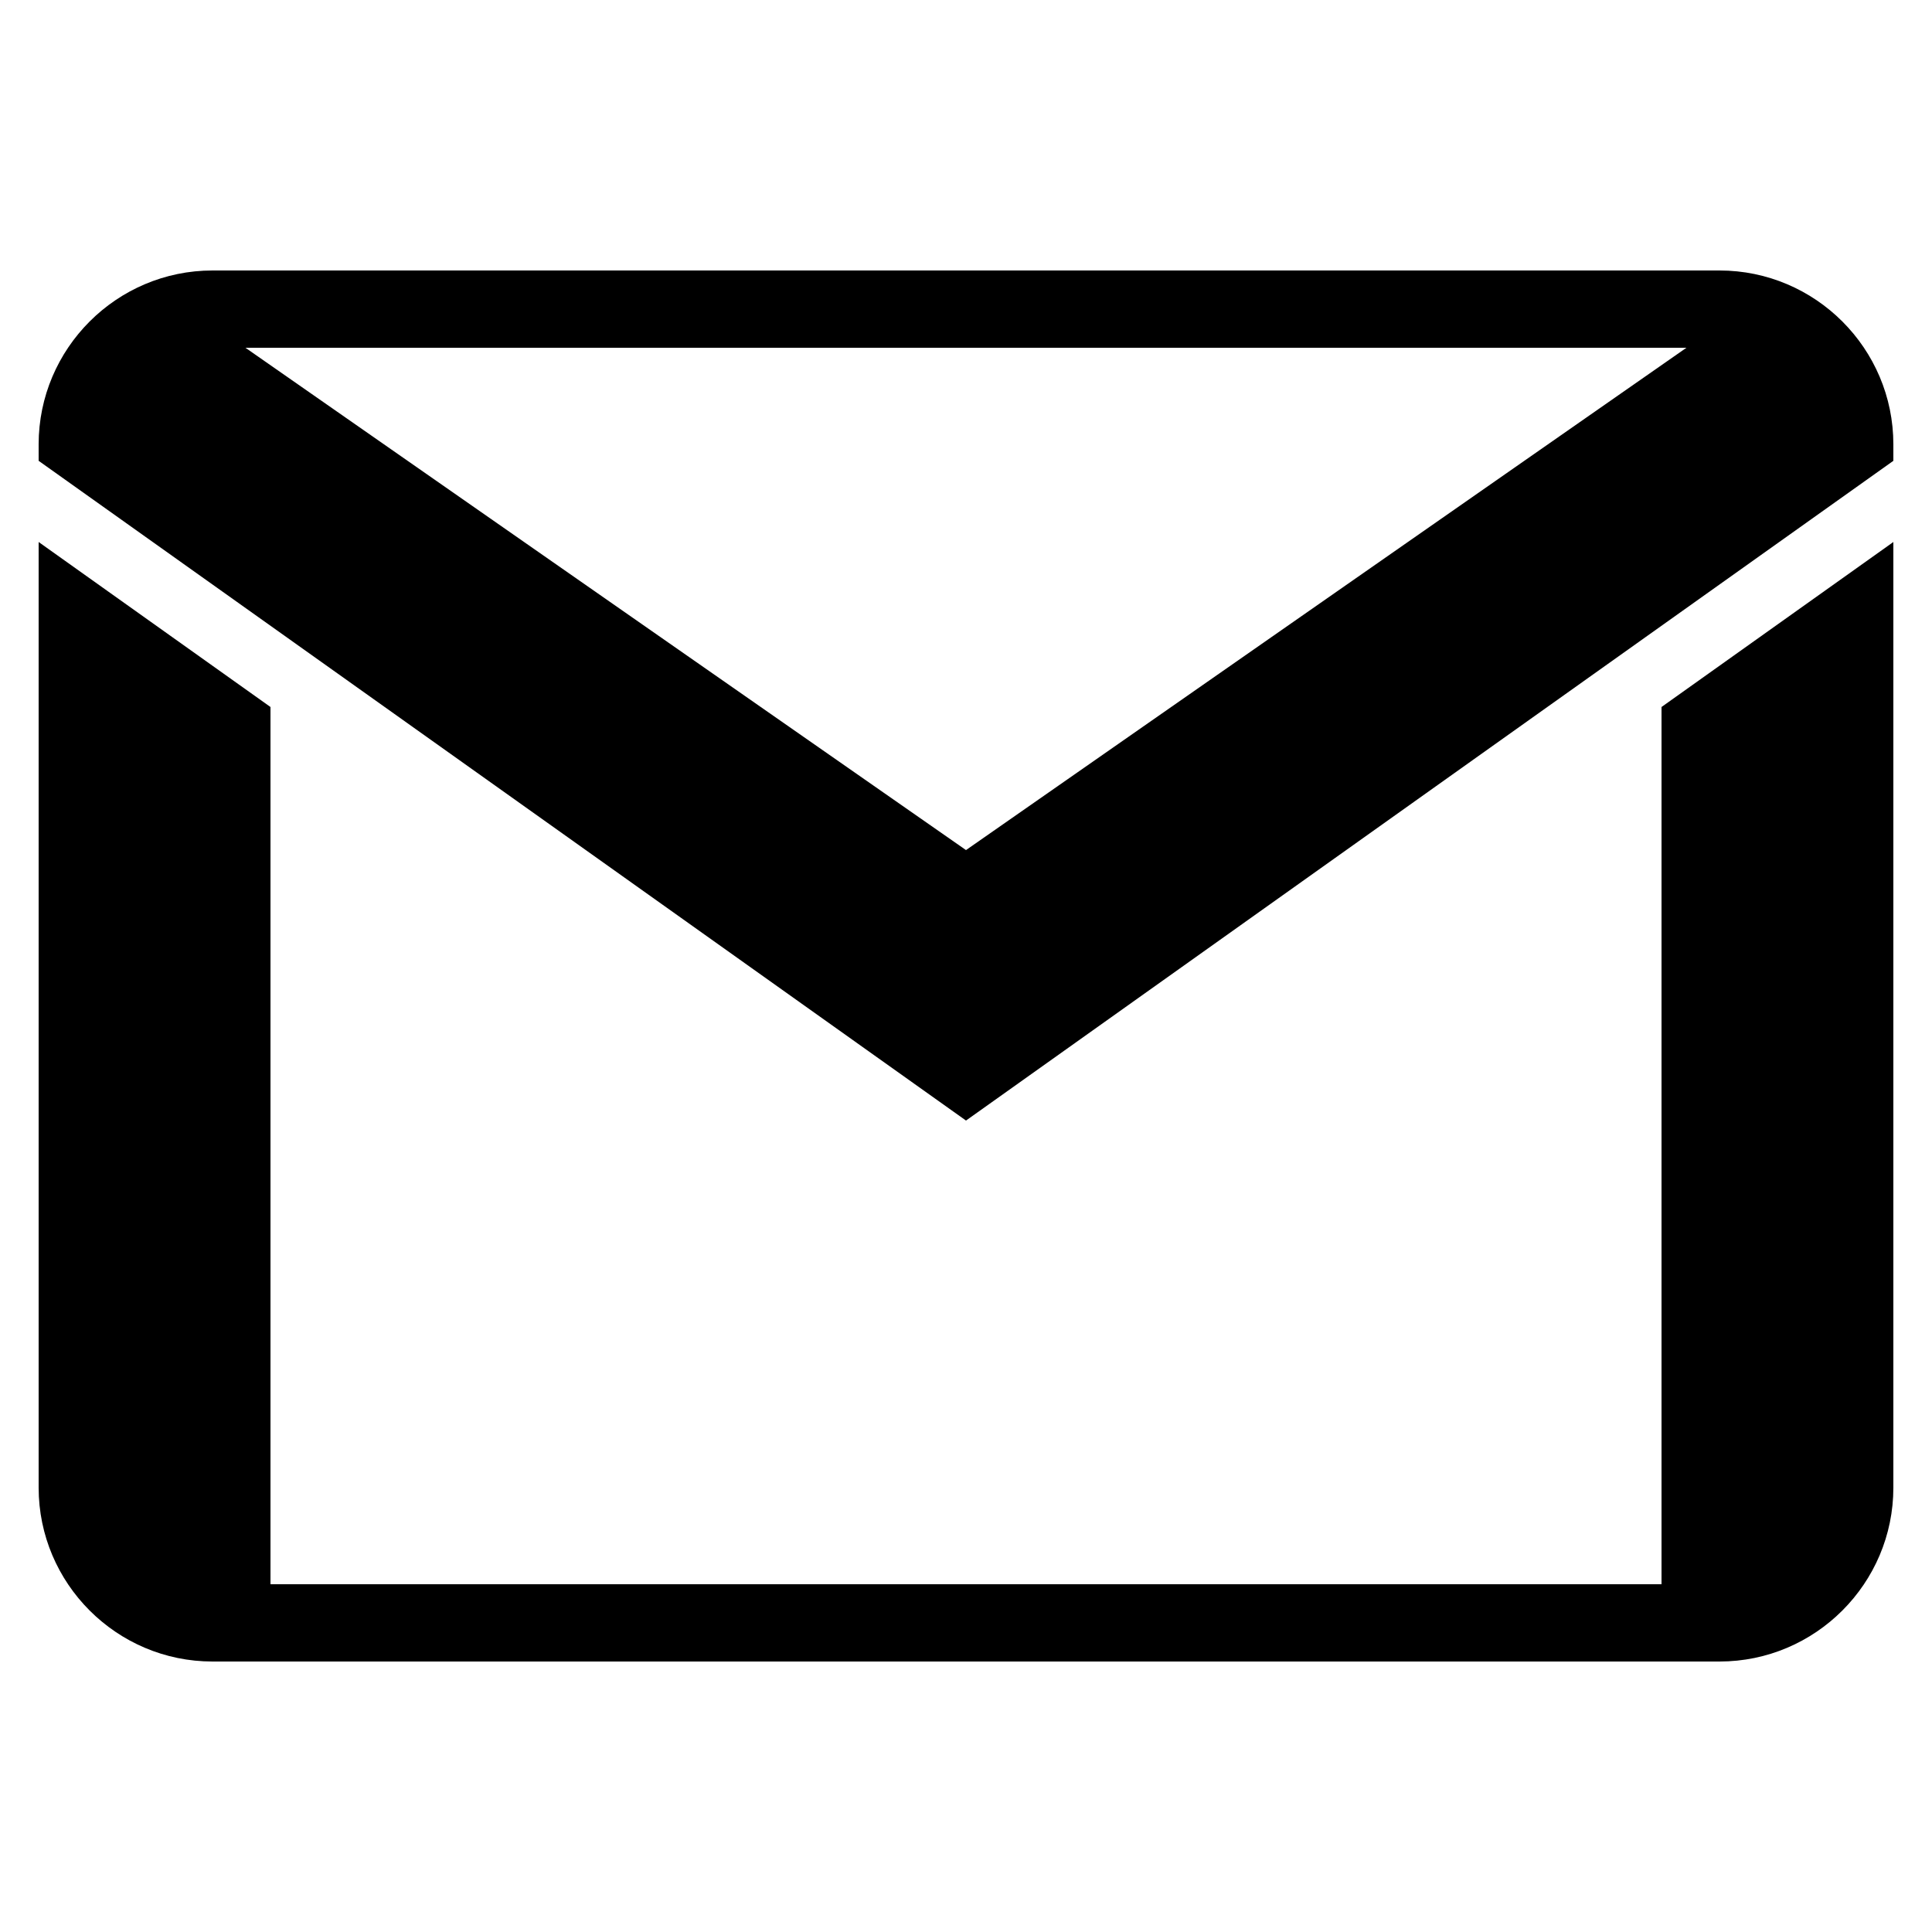
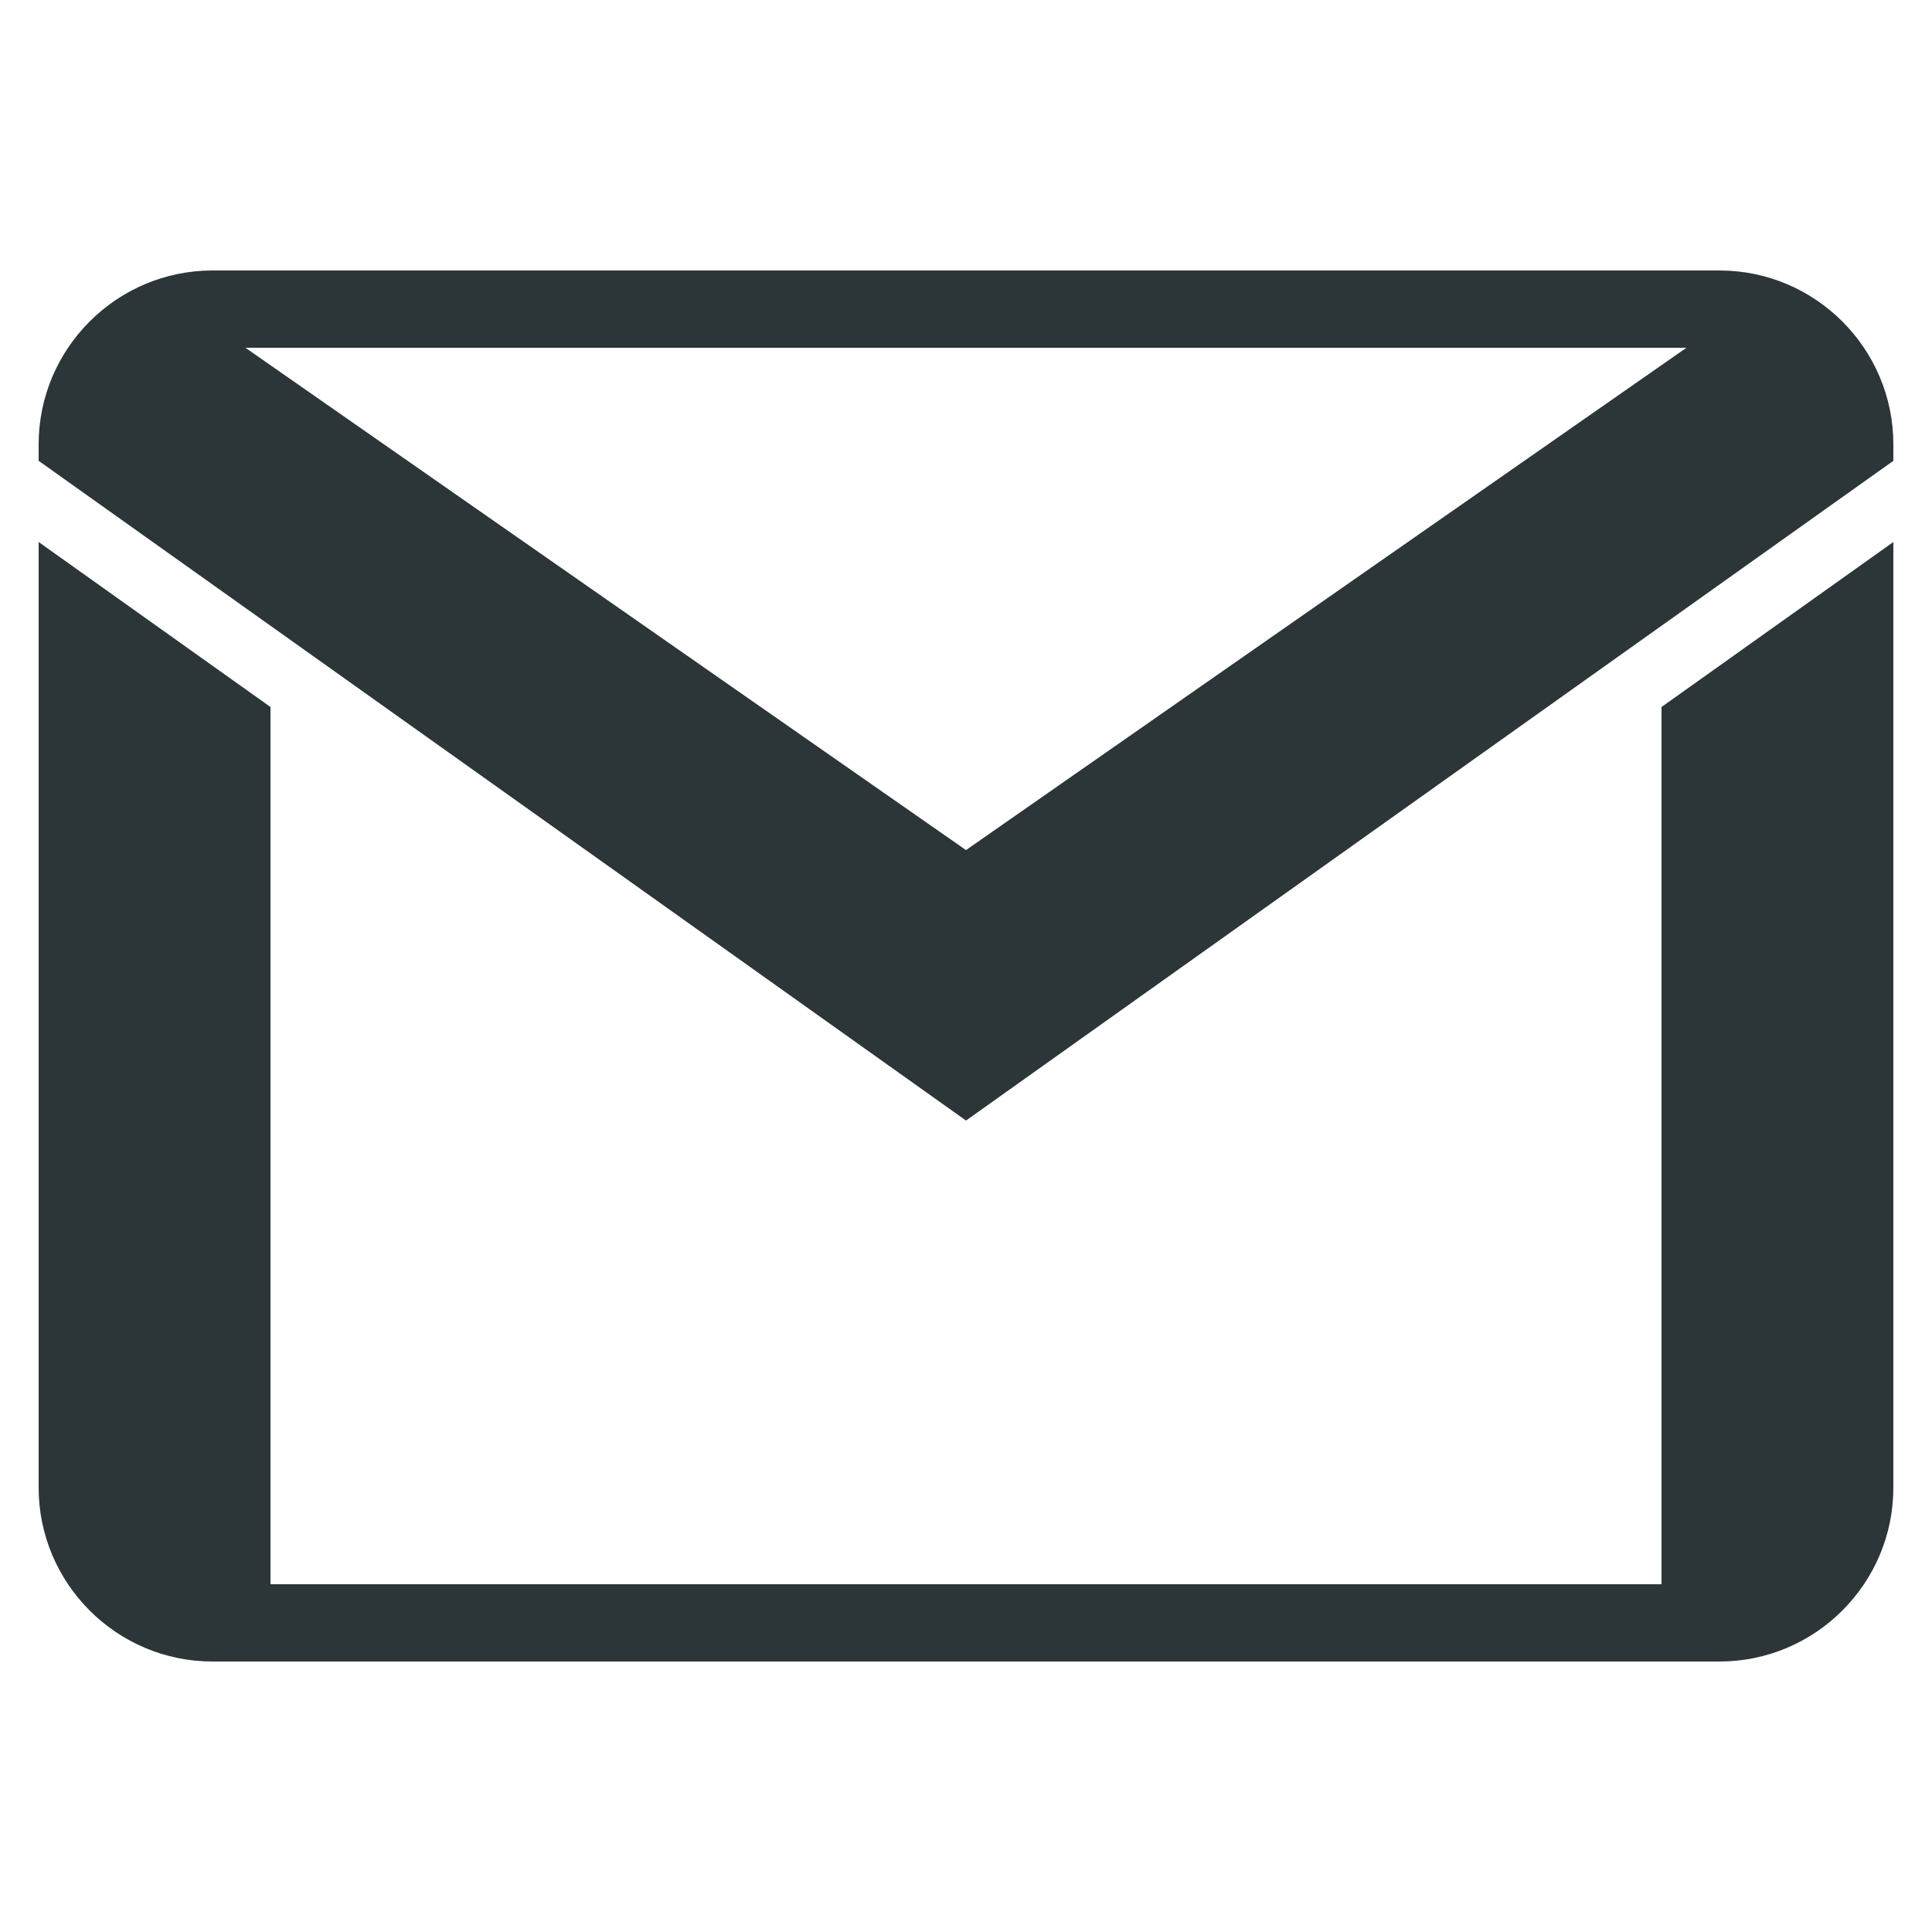
<svg xmlns="http://www.w3.org/2000/svg" viewBox="0 0 50 50" width="50px" height="50px">
-   <path d="M 5.5 7 C 3.02 7 1 9.02 1 11.5 L 1 11.926 L 25 29 L 49 11.926 L 49 11.5 C 49 9.02 46.98 7 44.5 7 Z M 6.352 9 L 43.645 9 L 25 22 Z M 1 14.027 L 1 38.5 C 1 40.98 3.02 43 5.5 43 L 44.5 43 C 46.98 43 49 40.98 49 38.5 L 49 14.027 L 43 18.297 L 43 41 L 7 41 L 7 18.297 Z" />
+   <path d="M 5.5 7 C 3.02 7 1 9.02 1 11.5 L 1 11.926 L 25 29 L 49 11.926 L 49 11.5 C 49 9.02 46.98 7 44.5 7 Z M 6.352 9 L 43.645 9 L 25 22 Z M 1 14.027 L 1 38.5 C 1 40.98 3.02 43 5.5 43 L 44.5 43 C 46.98 43 49 40.98 49 38.5 L 49 14.027 L 43 18.297 L 43 41 L 7 41 L 7 18.297 Z" fill="#2C3639" />
</svg>
